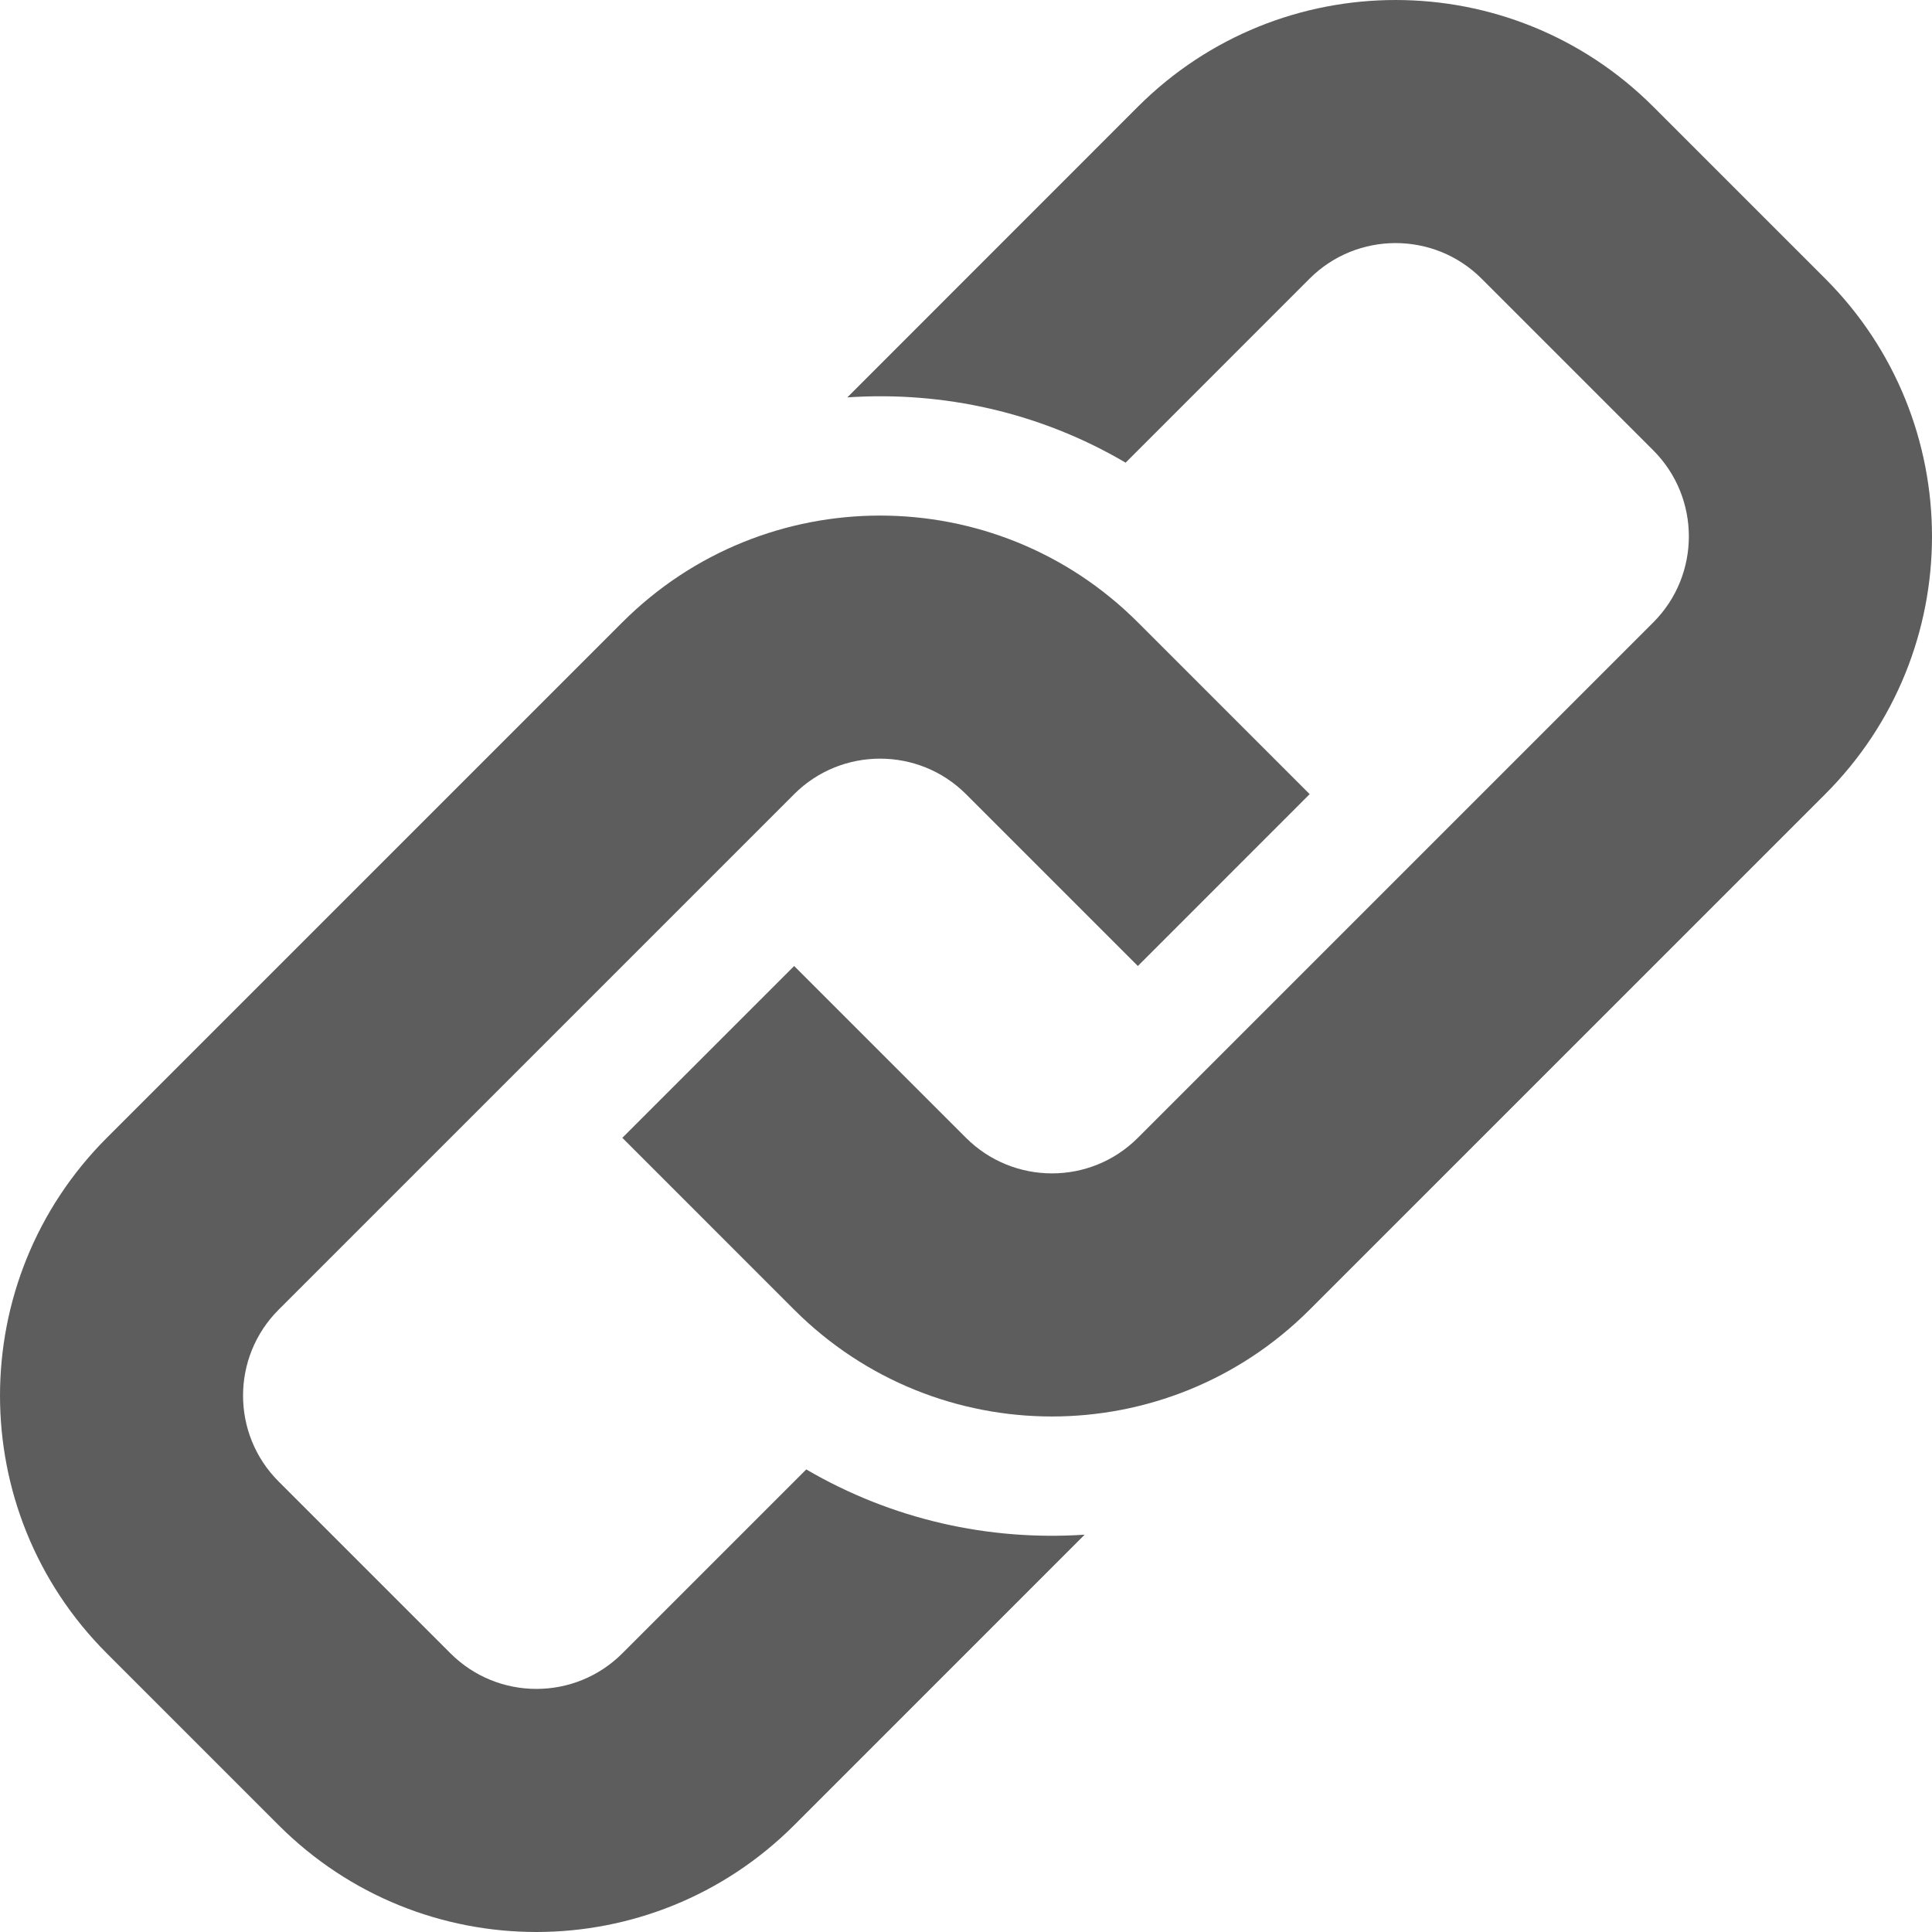
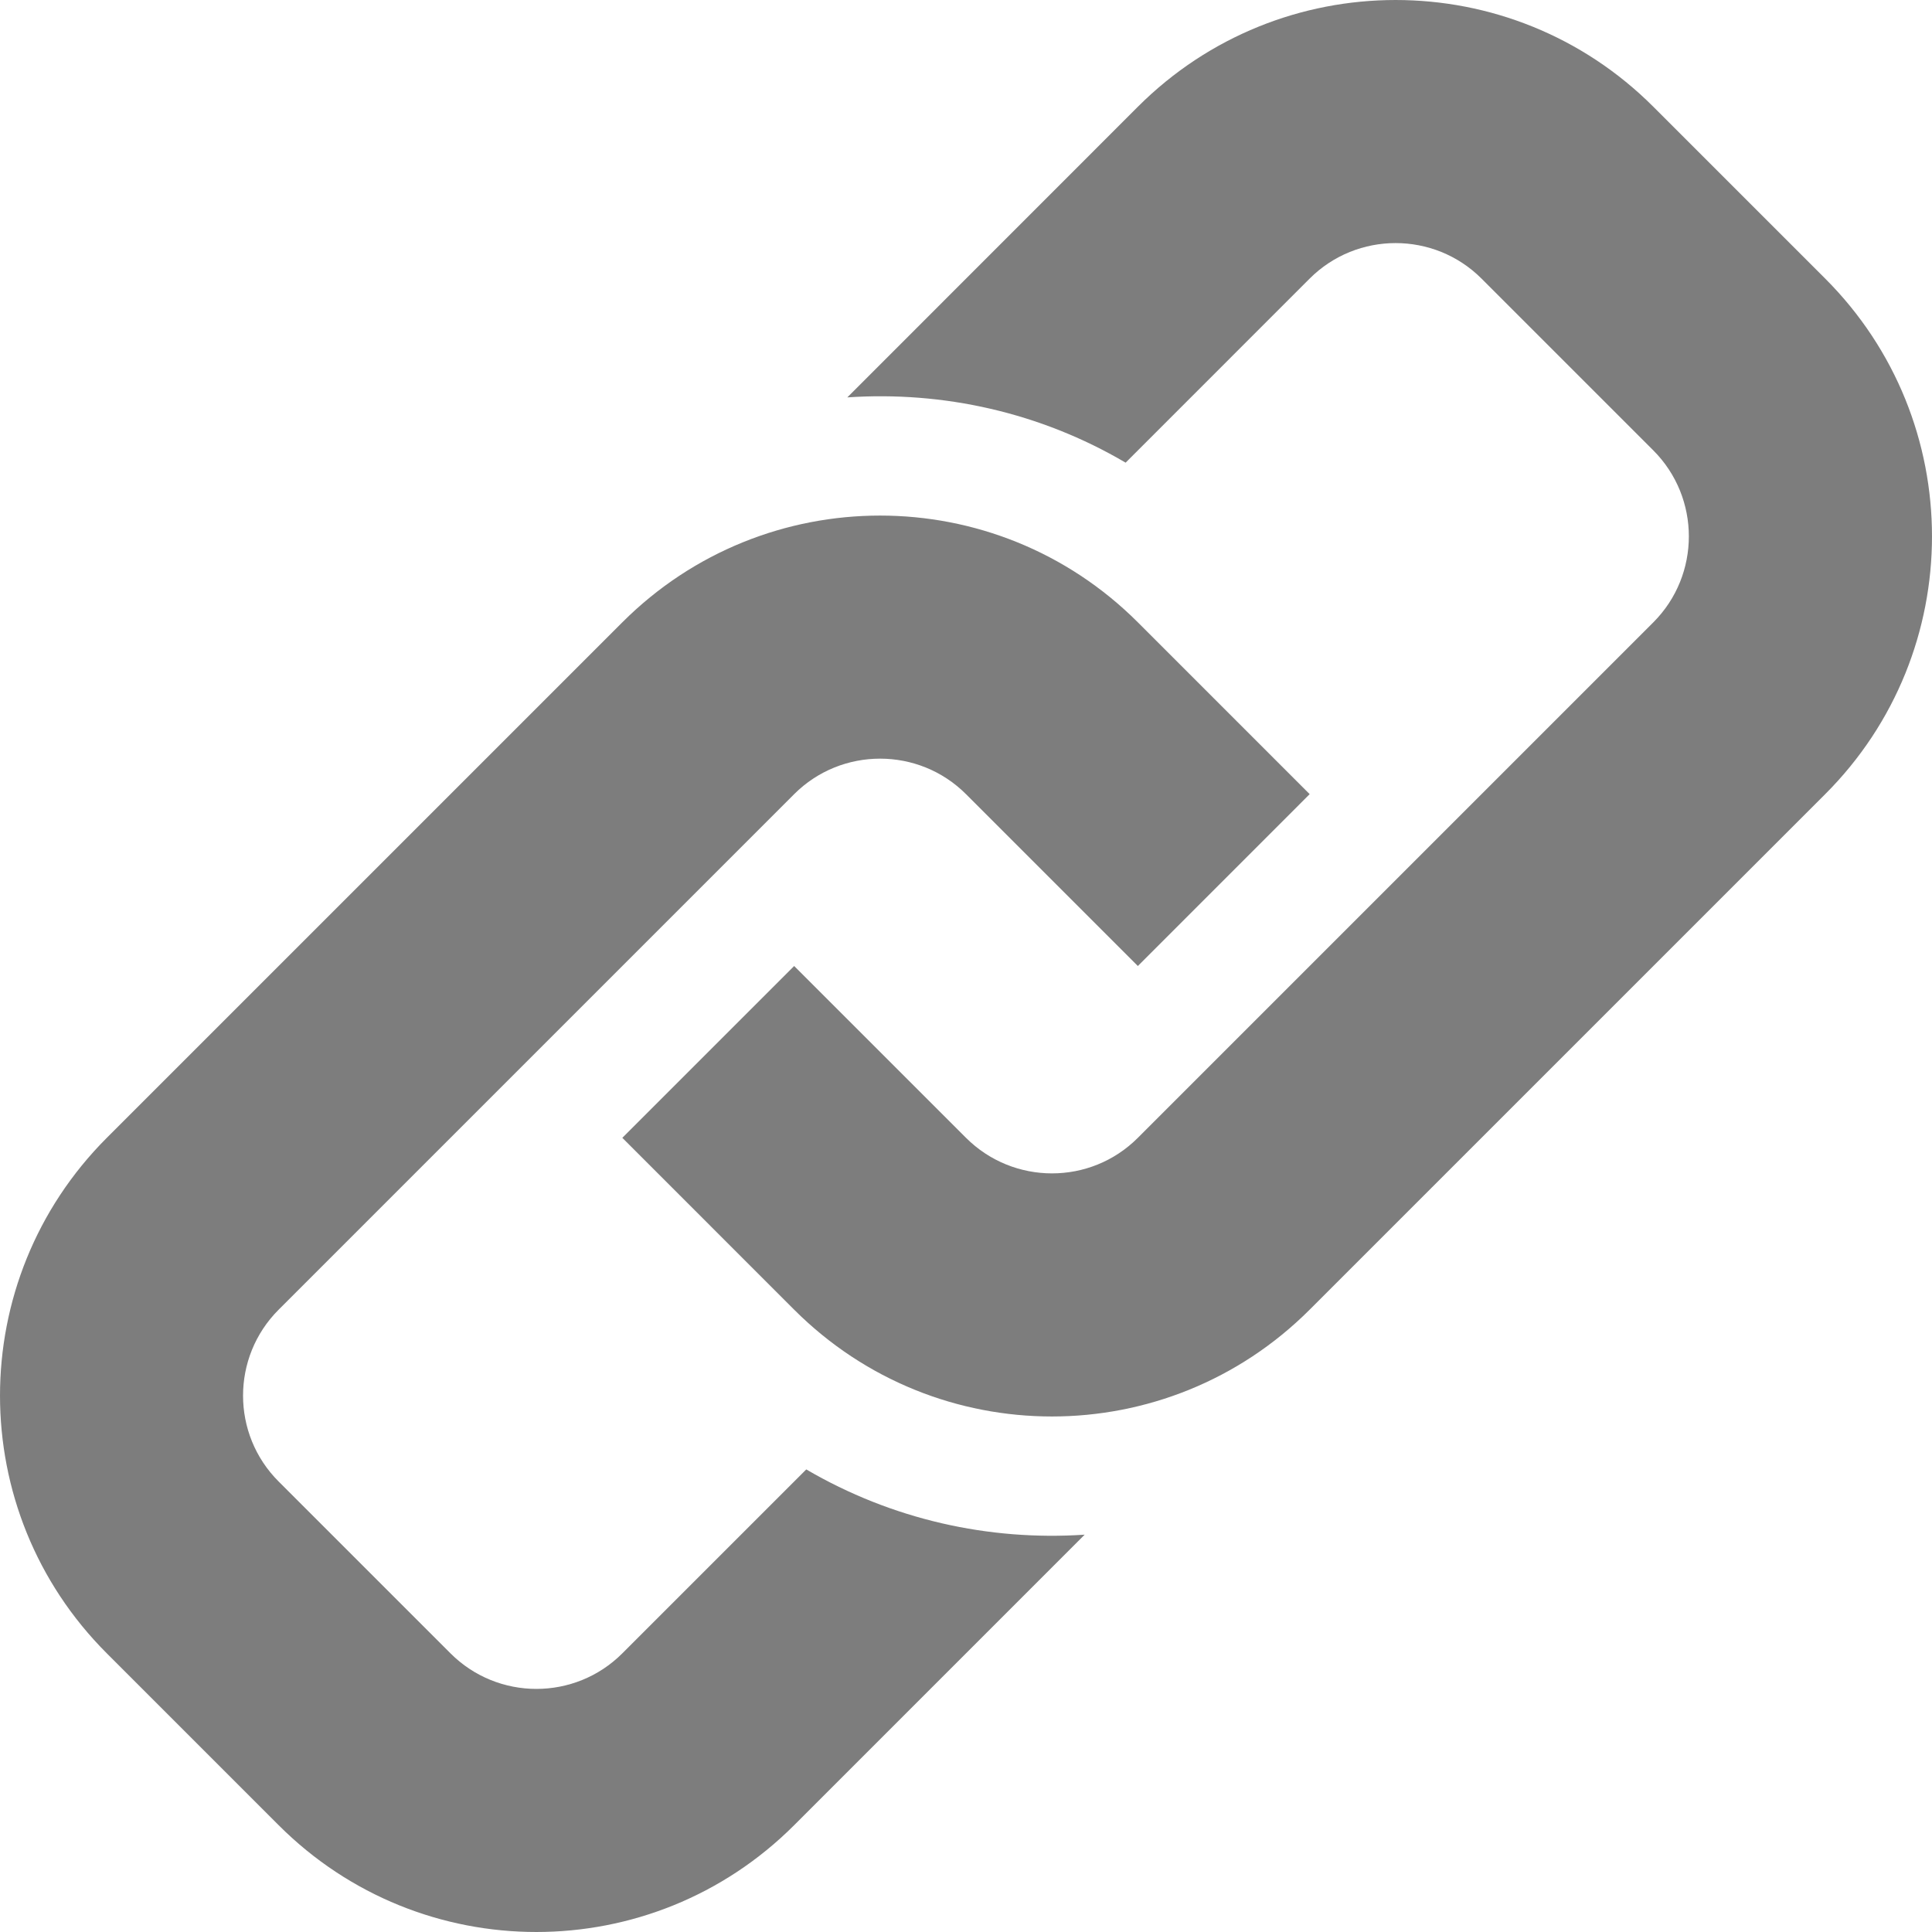
<svg xmlns="http://www.w3.org/2000/svg" width="512" height="512" viewBox="0 0 482.136 482.135">
-   <path d="M455.482 198.184L326.829 326.832c-35.535 35.54-93.108 35.54-128.646 0l-42.881-42.886 42.881-42.876 42.884 42.876c11.845 11.822 31.064 11.846 42.886 0l128.644-128.643c11.816-11.831 11.816-31.066 0-42.9l-42.881-42.881c-11.822-11.814-31.064-11.814-42.887 0l-45.928 45.936c-21.292-12.531-45.491-17.905-69.449-16.291l72.501-72.526c35.535-35.521 93.136-35.521 128.644 0l42.886 42.881c35.535 35.523 35.535 93.141-.001 128.662zM201.206 366.698l-45.903 45.9c-11.845 11.846-31.064 11.817-42.881 0l-42.884-42.881c-11.845-11.821-11.845-31.041 0-42.886l128.646-128.648c11.819-11.814 31.069-11.814 42.884 0l42.886 42.886 42.876-42.886-42.876-42.881c-35.54-35.521-93.113-35.521-128.65 0L26.655 283.946c-35.538 35.545-35.538 93.146 0 128.652l42.883 42.882c35.51 35.54 93.11 35.54 128.646 0l72.496-72.499c-23.956 1.597-48.092-3.784-69.474-16.283z" fill="#5d5d5d" />
+   <path d="M455.482 198.184L326.829 326.832c-35.535 35.54-93.108 35.54-128.646 0l-42.881-42.886 42.881-42.876 42.884 42.876c11.845 11.822 31.064 11.846 42.886 0l128.644-128.643c11.816-11.831 11.816-31.066 0-42.9l-42.881-42.881c-11.822-11.814-31.064-11.814-42.887 0l-45.928 45.936c-21.292-12.531-45.491-17.905-69.449-16.291l72.501-72.526c35.535-35.521 93.136-35.521 128.644 0l42.886 42.881c35.535 35.523 35.535 93.141-.001 128.662zM201.206 366.698l-45.903 45.9c-11.845 11.846-31.064 11.817-42.881 0l-42.884-42.881c-11.845-11.821-11.845-31.041 0-42.886l128.646-128.648c11.819-11.814 31.069-11.814 42.884 0l42.886 42.886 42.876-42.886-42.876-42.881c-35.54-35.521-93.113-35.521-128.65 0L26.655 283.946c-35.538 35.545-35.538 93.146 0 128.652l42.883 42.882c35.51 35.54 93.11 35.54 128.646 0l72.496-72.499c-23.956 1.597-48.092-3.784-69.474-16.283z" fill="#7d7d7d" />
</svg>
